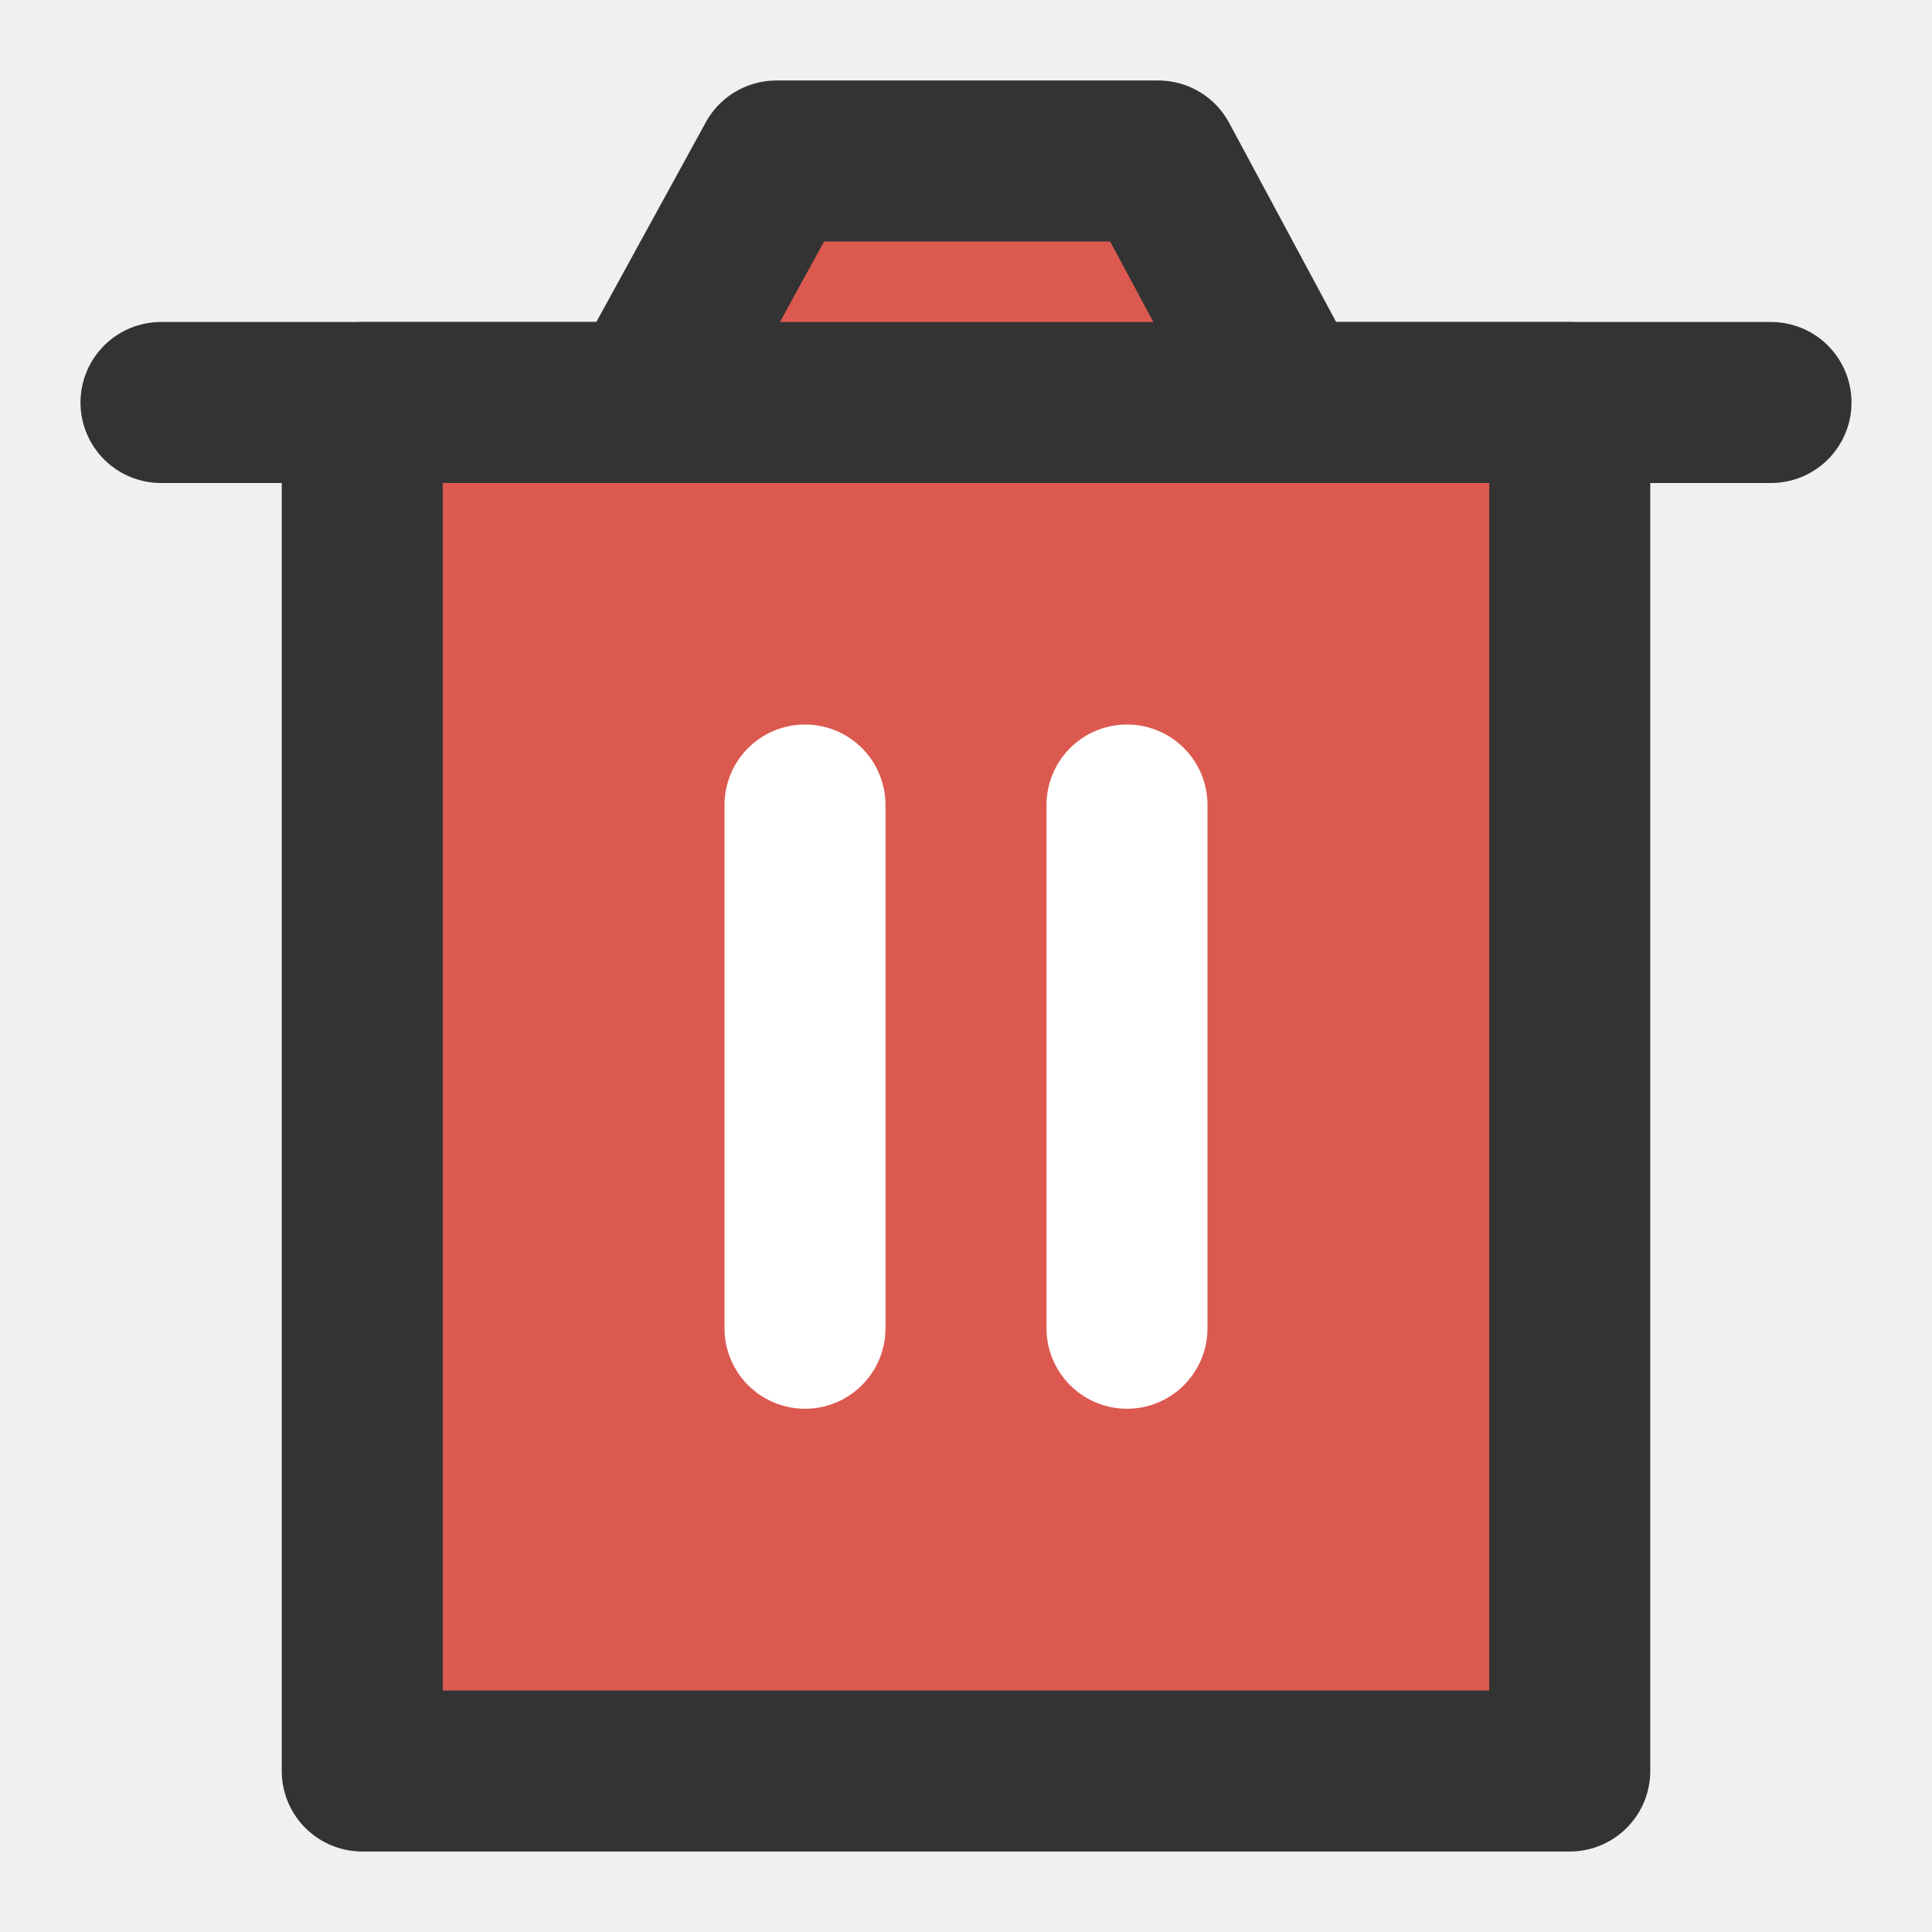
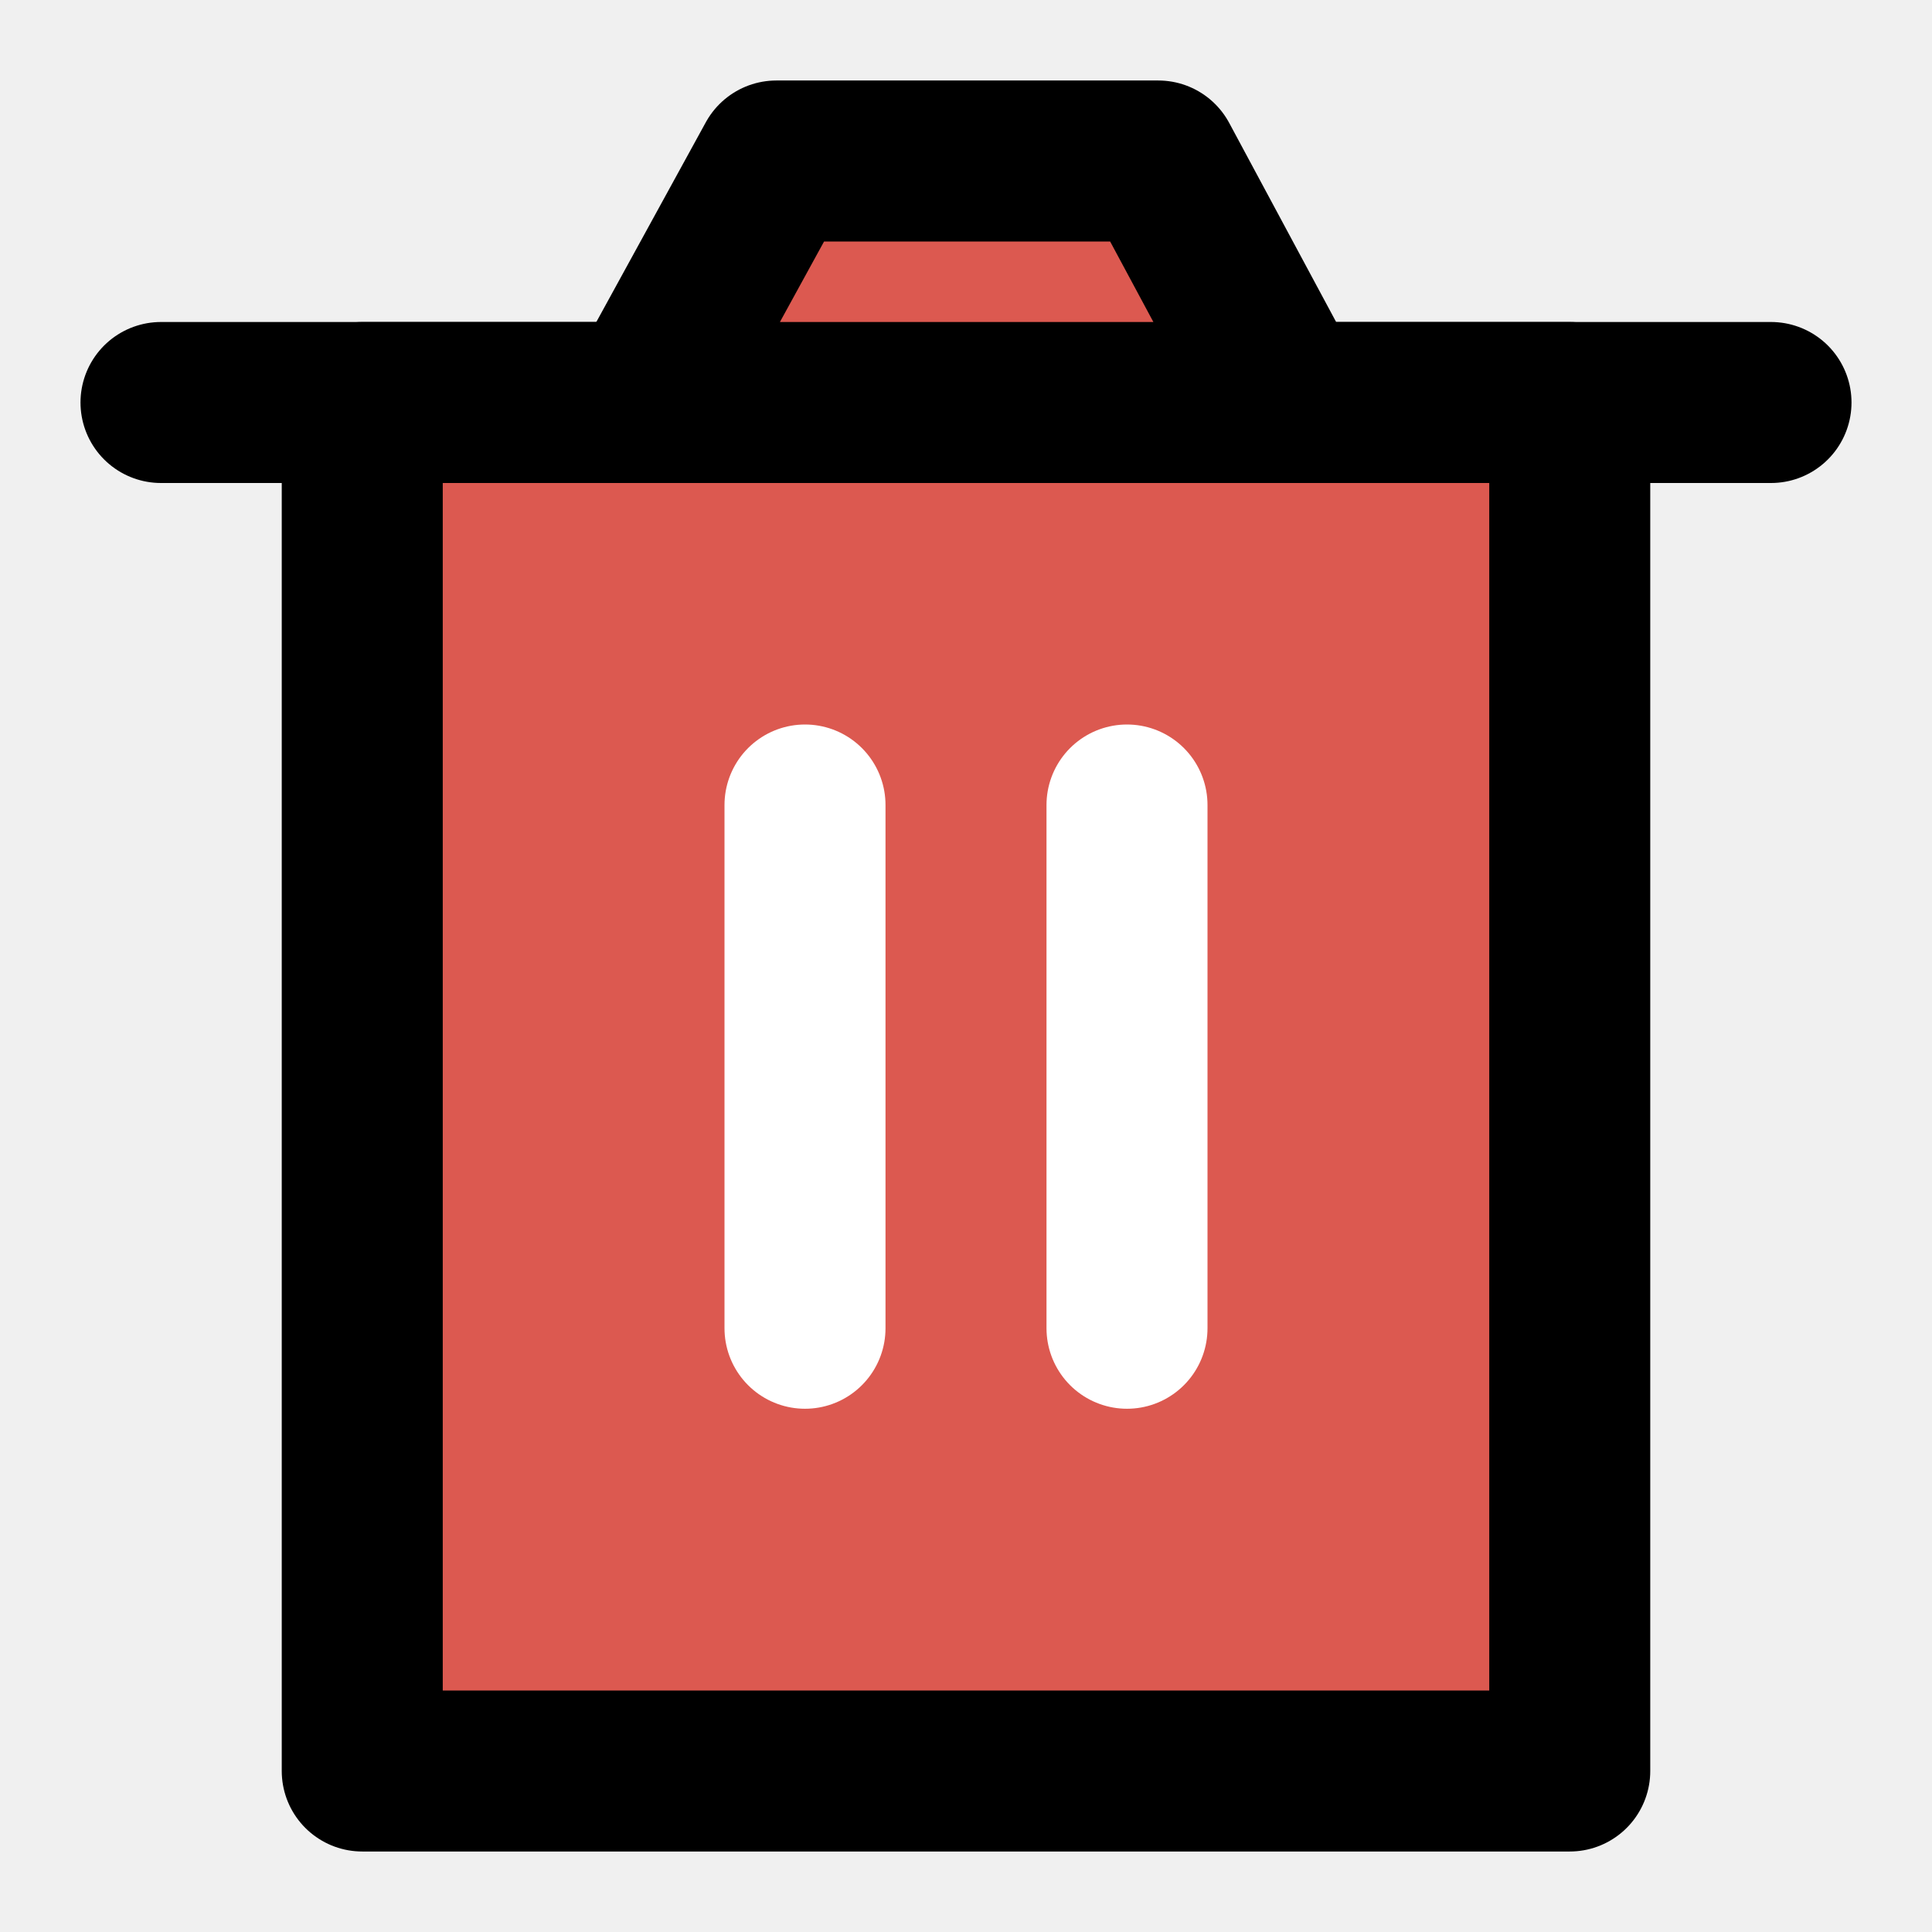
<svg xmlns="http://www.w3.org/2000/svg" width="1em" height="1em" viewBox="0 0 48 48" fill="none">
-   <path d="M9 10V44H39V10H9Z" fill="#DC5950" stroke="#333" stroke-width="4" stroke-linejoin="round" />
+   <path d="M9 10V44H39V10H9Z" fill="#DC5950" stroke="currentColor" stroke-width="4" stroke-linejoin="round" />
  <path d="M20 20V33" stroke="#FFF" stroke-width="4" stroke-linecap="round" stroke-linejoin="round" />
  <path d="M28 20V33" stroke="#FFF" stroke-width="4" stroke-linecap="round" stroke-linejoin="round" />
-   <path d="M4 10H44" stroke="#333" stroke-width="4" stroke-linecap="round" stroke-linejoin="round" />
-   <path d="M16 10L19.289 4H28.777L32 10H16Z" fill="#DC5950" stroke="#333" stroke-width="4" stroke-linejoin="round" />
+   <path d="M4 10H44" stroke="currentColor" stroke-width="4" stroke-linecap="round" stroke-linejoin="round" />
+   <path d="M16 10L19.289 4H28.777L32 10H16Z" fill="#DC5950" stroke="currentColor" stroke-width="4" stroke-linejoin="round" />
</svg>
